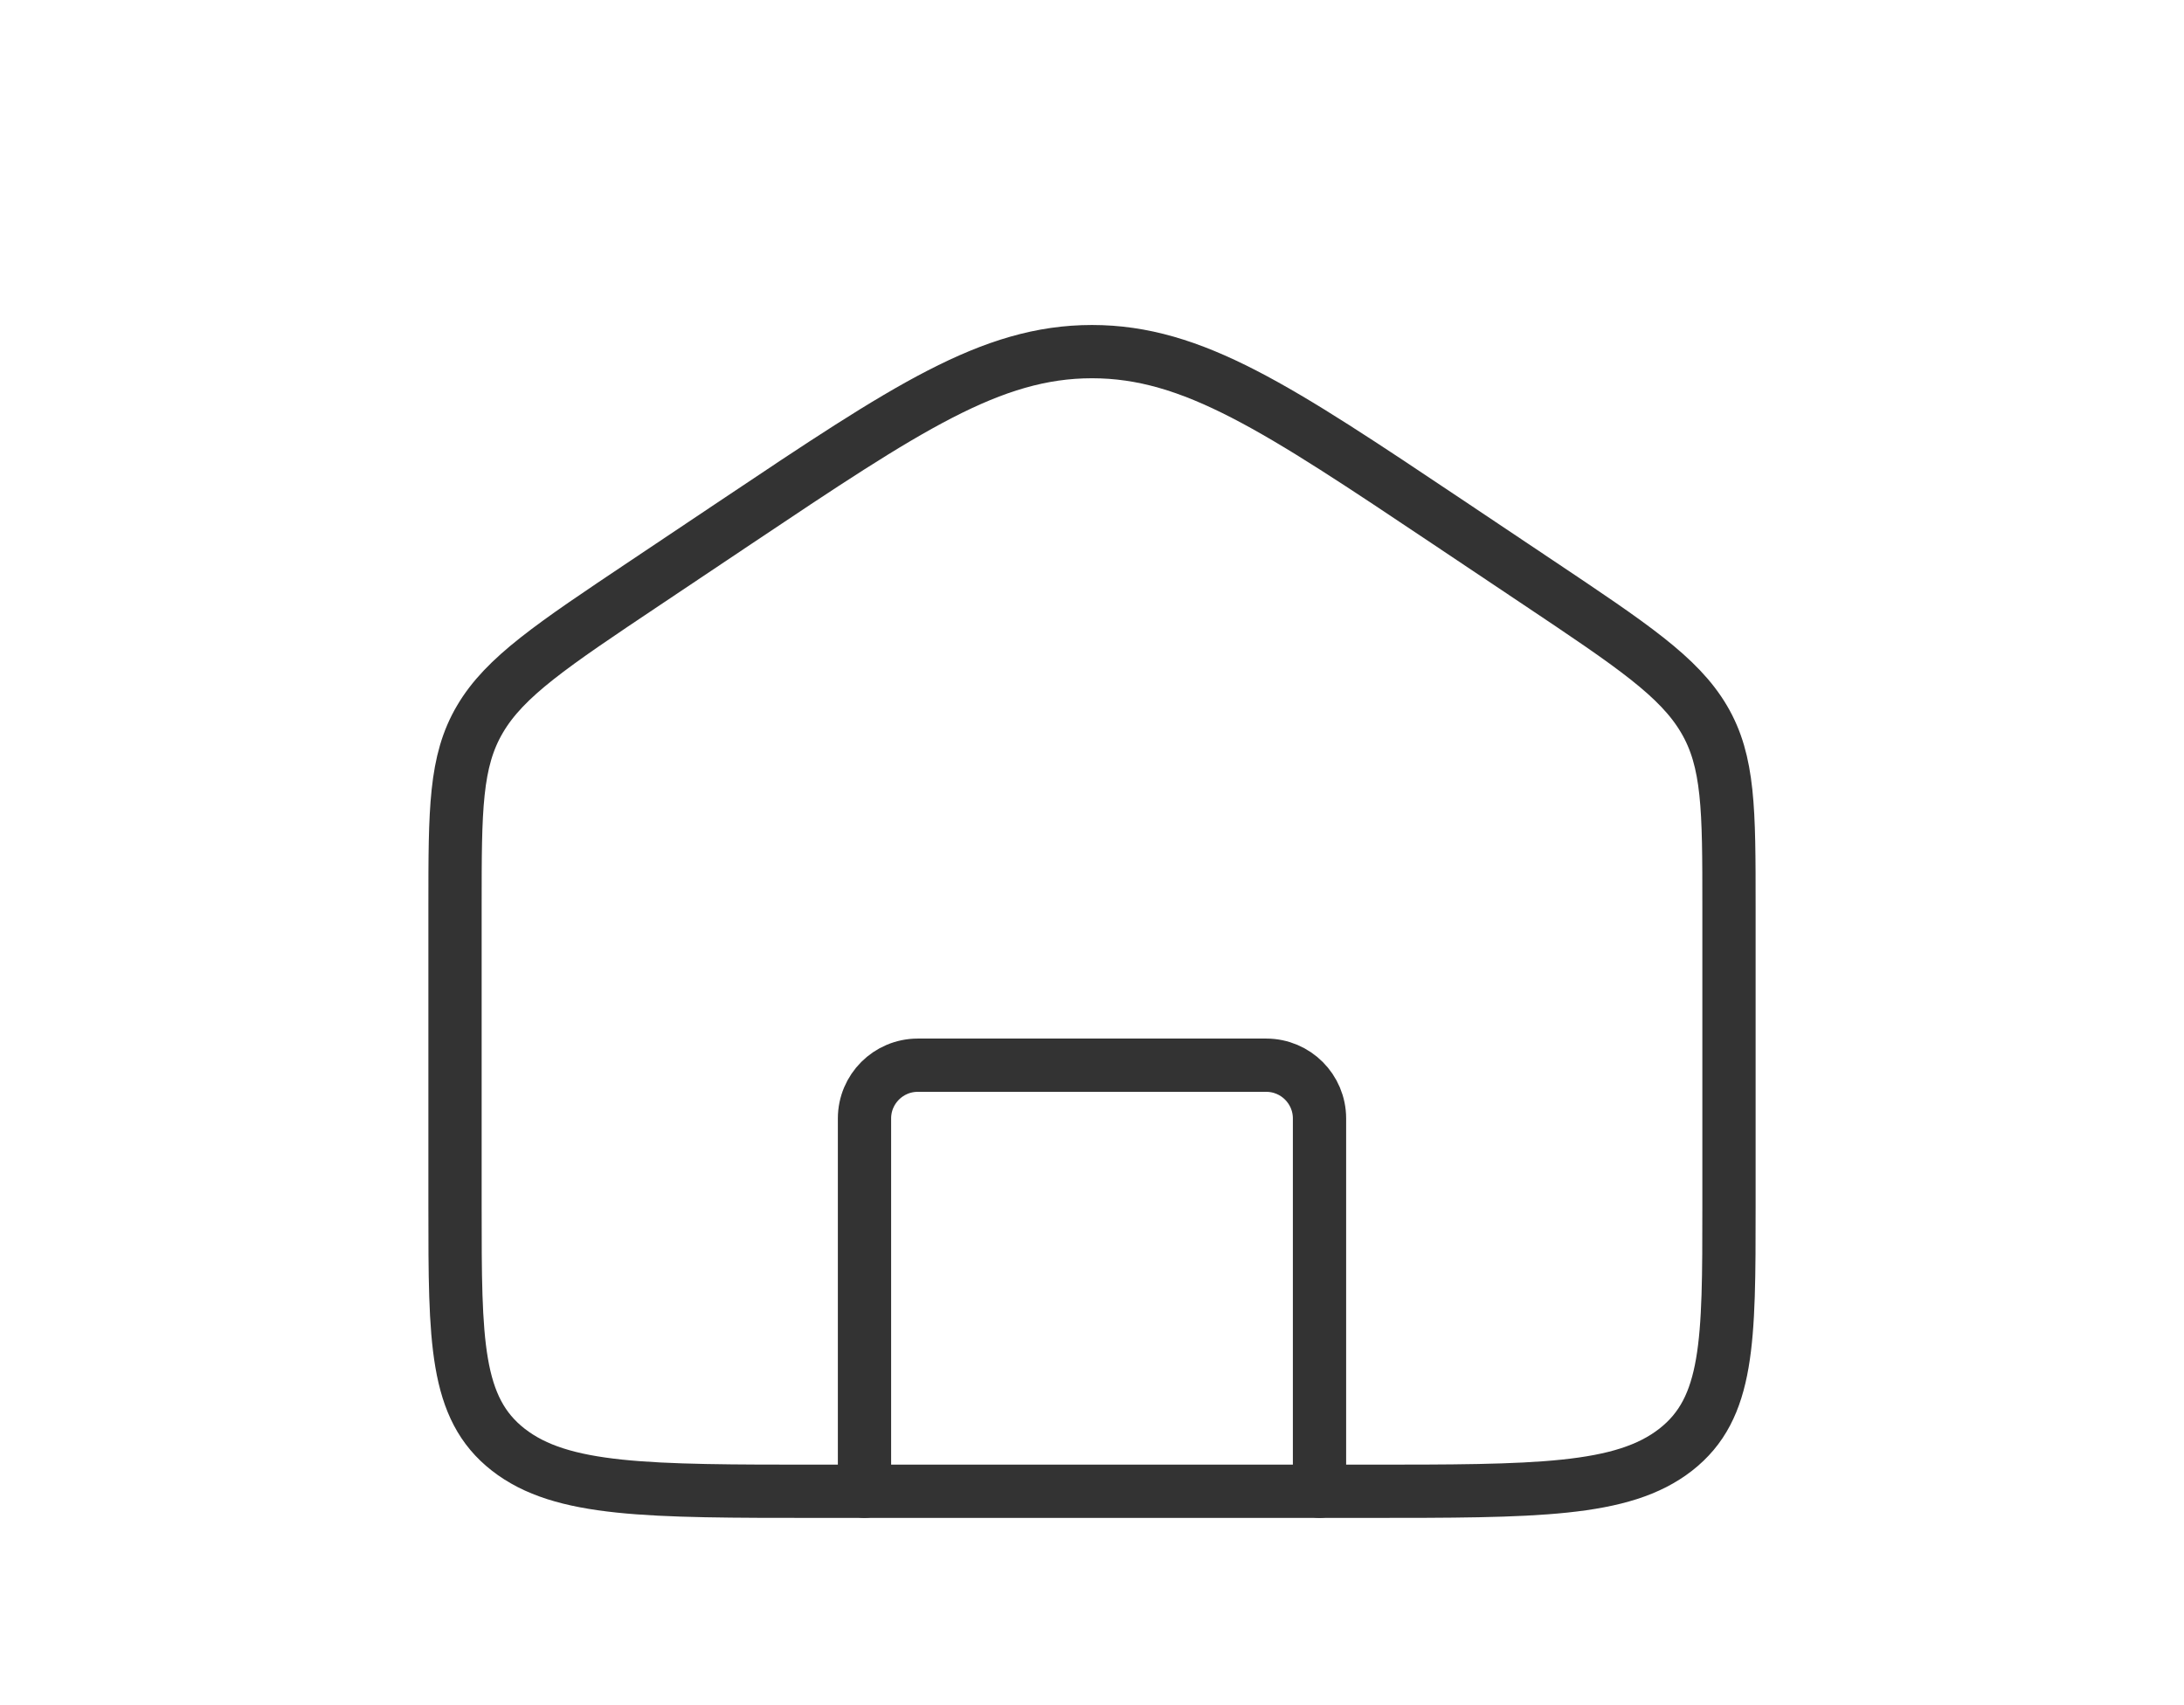
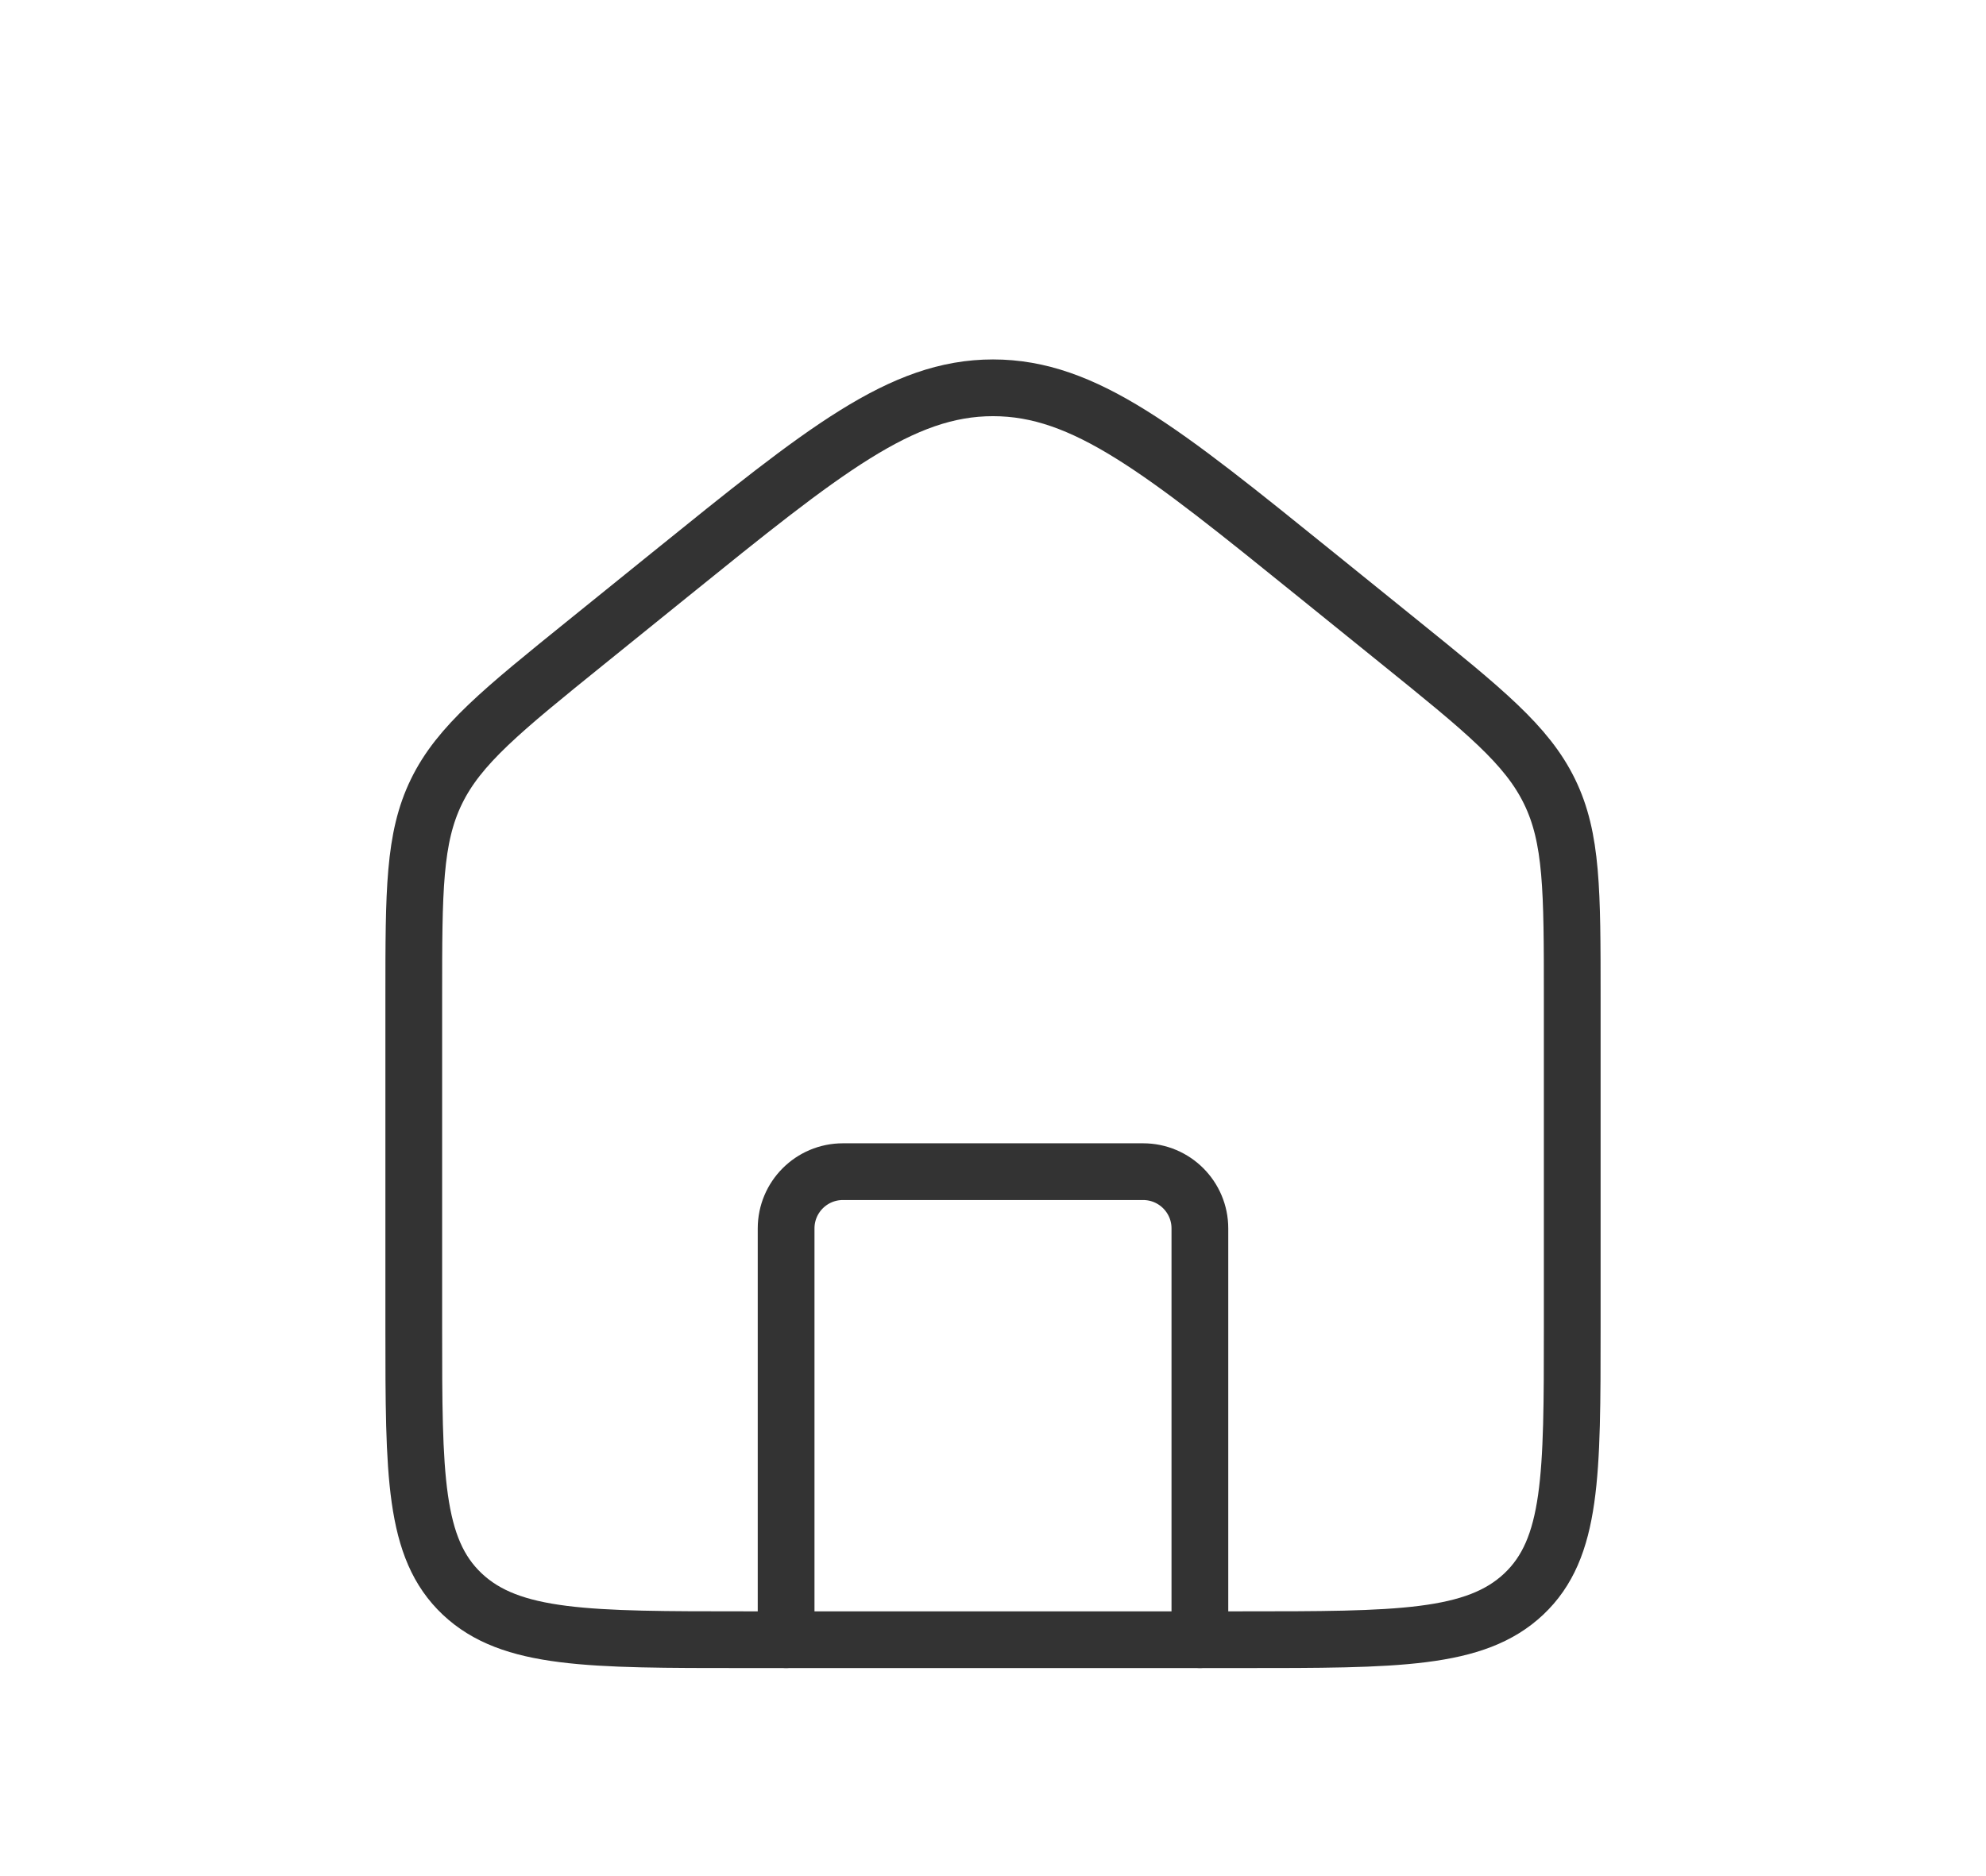
- <svg xmlns="http://www.w3.org/2000/svg" width="41" height="32" viewBox="0 0 41 32" fill="none">
-   <path d="M8.542 17.013C8.542 15.203 8.542 14.297 9.011 13.502C9.479 12.706 10.36 12.117 12.121 10.939L13.829 9.796C17.012 7.666 18.604 6.602 20.5 6.602C22.396 6.602 23.987 7.666 27.171 9.796L28.879 10.939C30.64 12.117 31.52 12.706 31.989 13.502C32.458 14.297 32.458 15.203 32.458 17.013V22.667C32.458 25.181 32.458 26.438 31.458 27.219C30.457 28 28.846 28 25.625 28H15.375C12.154 28 10.543 28 9.542 27.219C8.542 26.438 8.542 25.181 8.542 22.667V17.013Z" stroke="#333333" />
-   <path d="M24.771 28V21C24.771 20.448 24.323 20 23.771 20H17.229C16.677 20 16.229 20.448 16.229 21V28" stroke="#333333" stroke-linecap="round" stroke-linejoin="round" />
+ <svg xmlns="http://www.w3.org/2000/svg" width="36" height="34" viewBox="0 0 35 33" fill="none">
+   <path d="M7.292 17.544C7.292 15.678 7.292 14.744 7.692 13.924C8.092 13.103 8.844 12.495 10.347 11.281L11.806 10.102C14.523 7.906 15.882 6.808 17.5 6.808C19.118 6.808 20.477 7.906 23.194 10.102L24.653 11.281C26.156 12.495 26.908 13.103 27.308 13.924C27.708 14.744 27.708 15.678 27.708 17.544V23.375C27.708 25.968 27.708 27.264 26.854 28.07C26 28.875 24.625 28.875 21.875 28.875H13.125C10.375 28.875 9 28.875 8.146 28.07C7.292 27.264 7.292 25.968 7.292 23.375V17.544Z" stroke="#333333" />
+   <path d="M21.146 28.875V21.625C21.146 21.073 20.698 20.625 20.146 20.625H14.854C14.302 20.625 13.854 21.073 13.854 21.625V28.875" stroke="#333333" stroke-linecap="round" stroke-linejoin="round" />
</svg>
